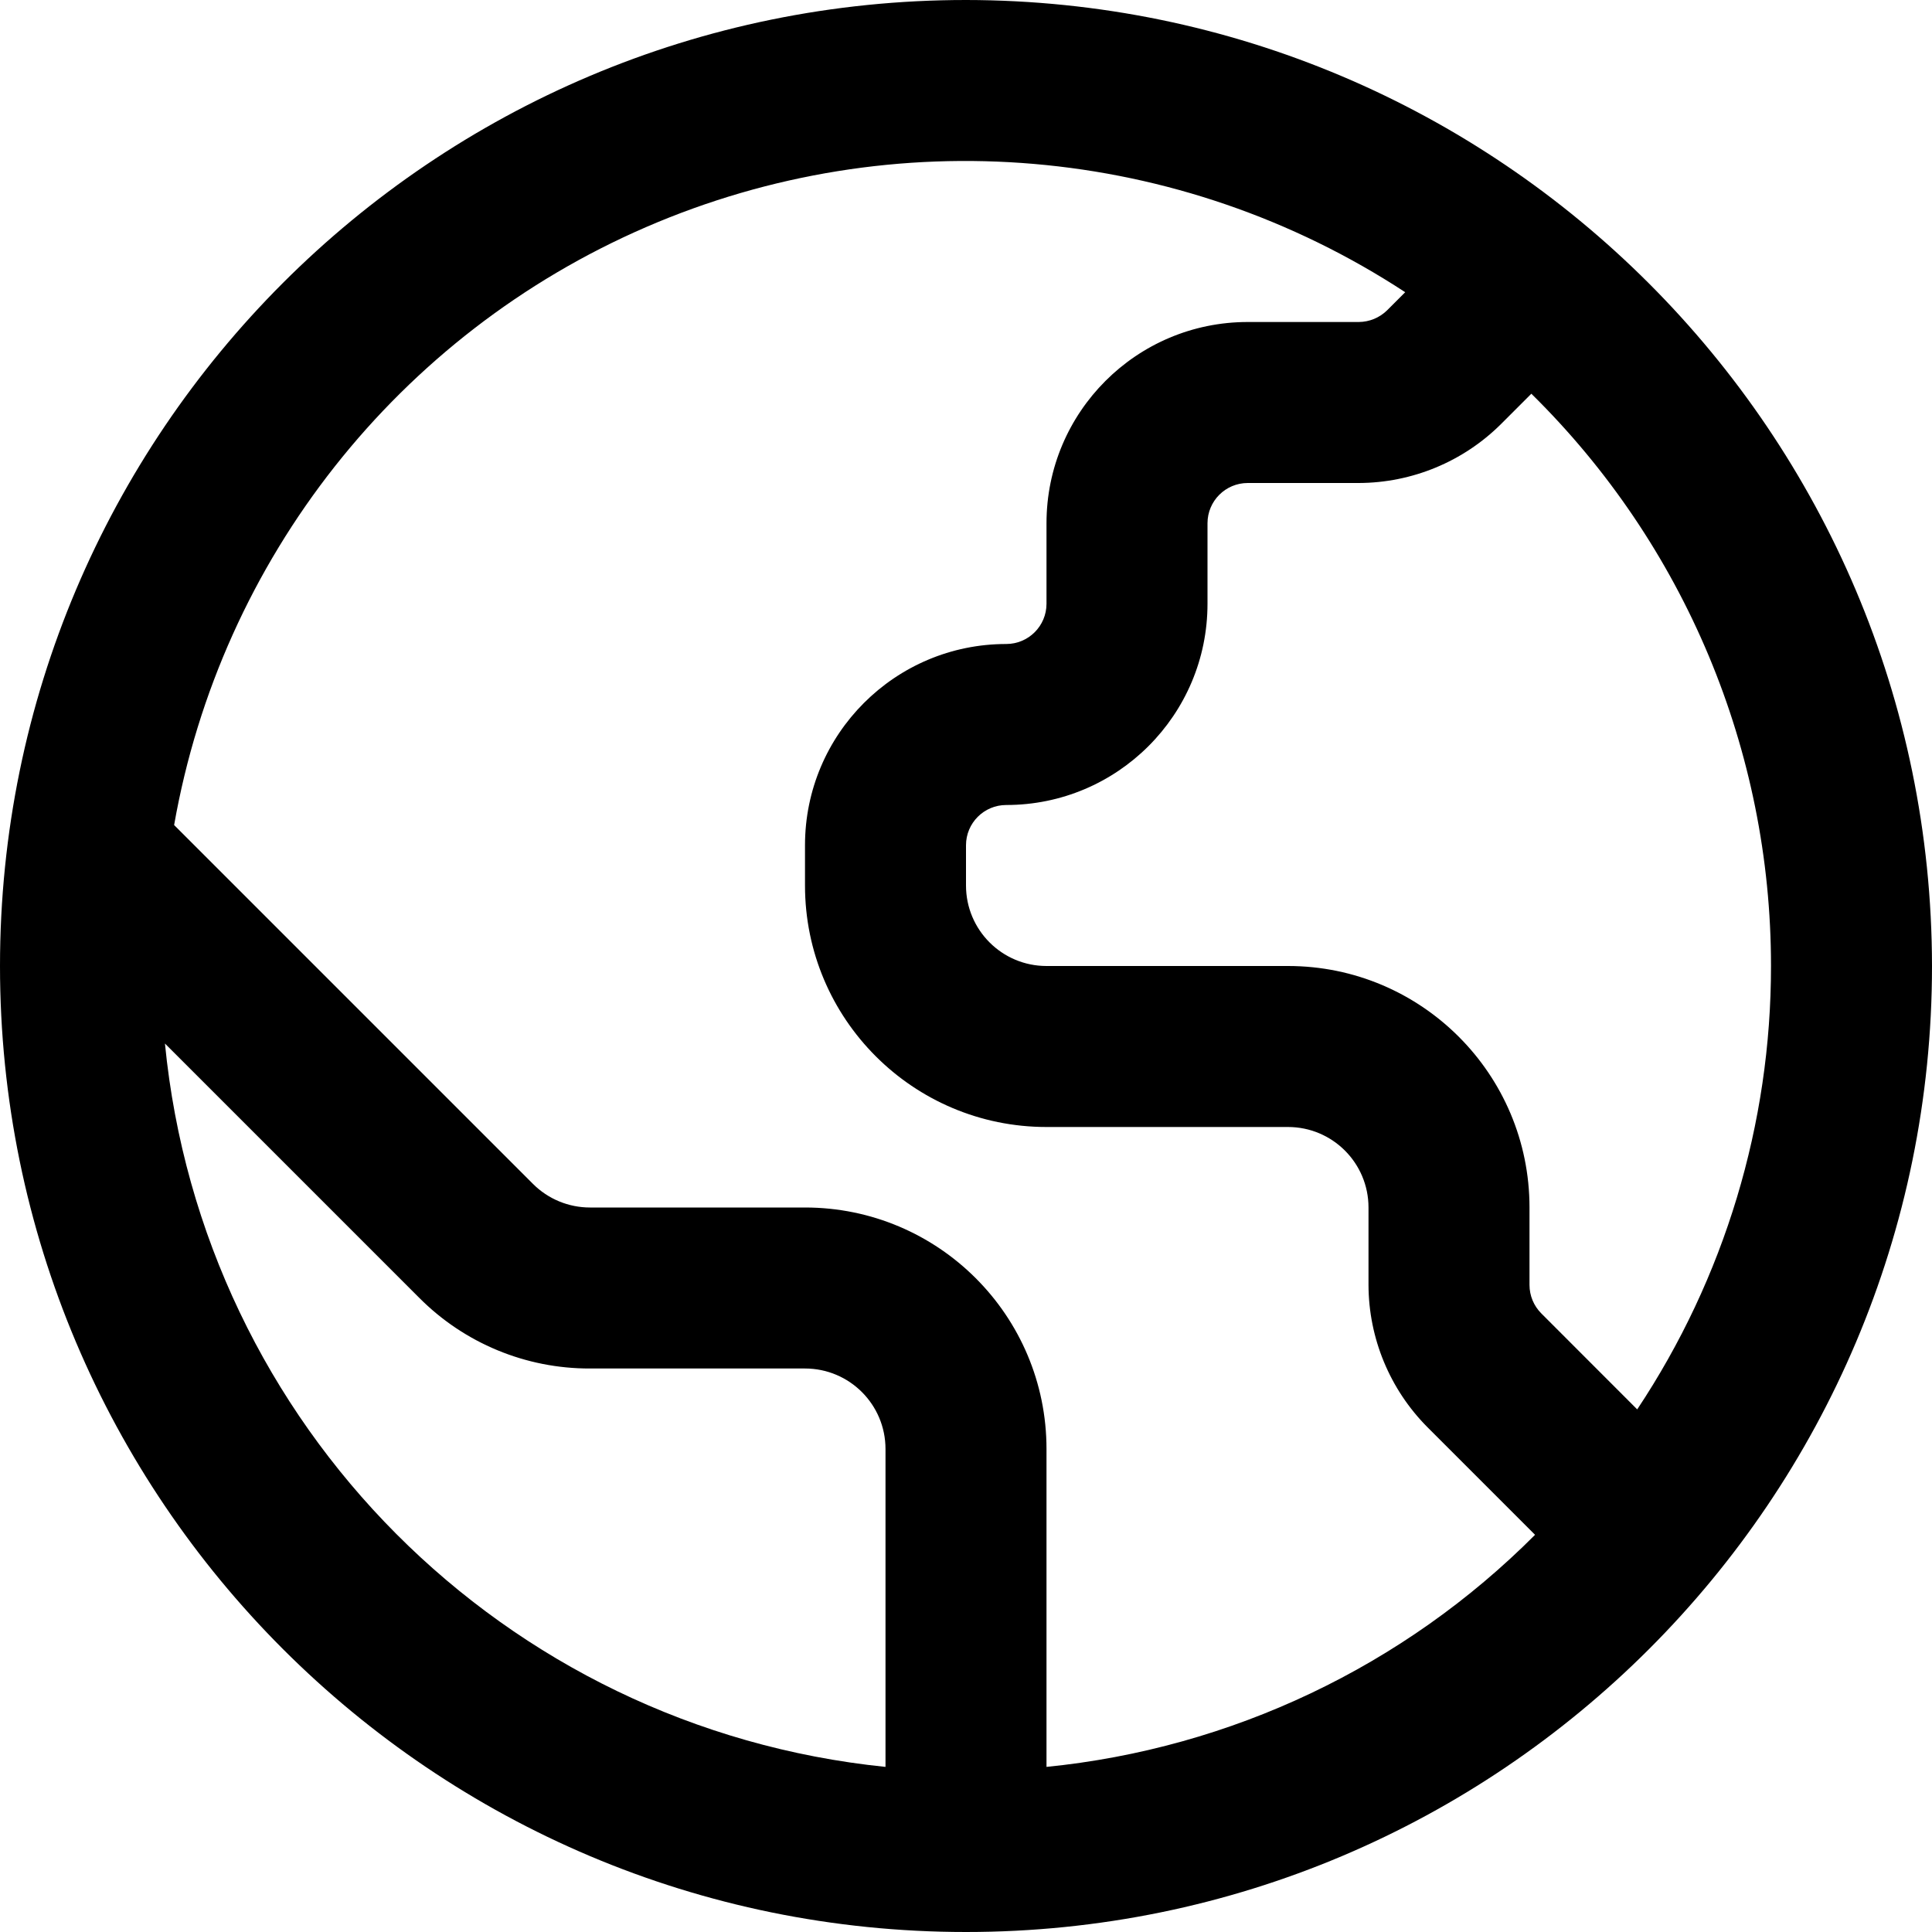
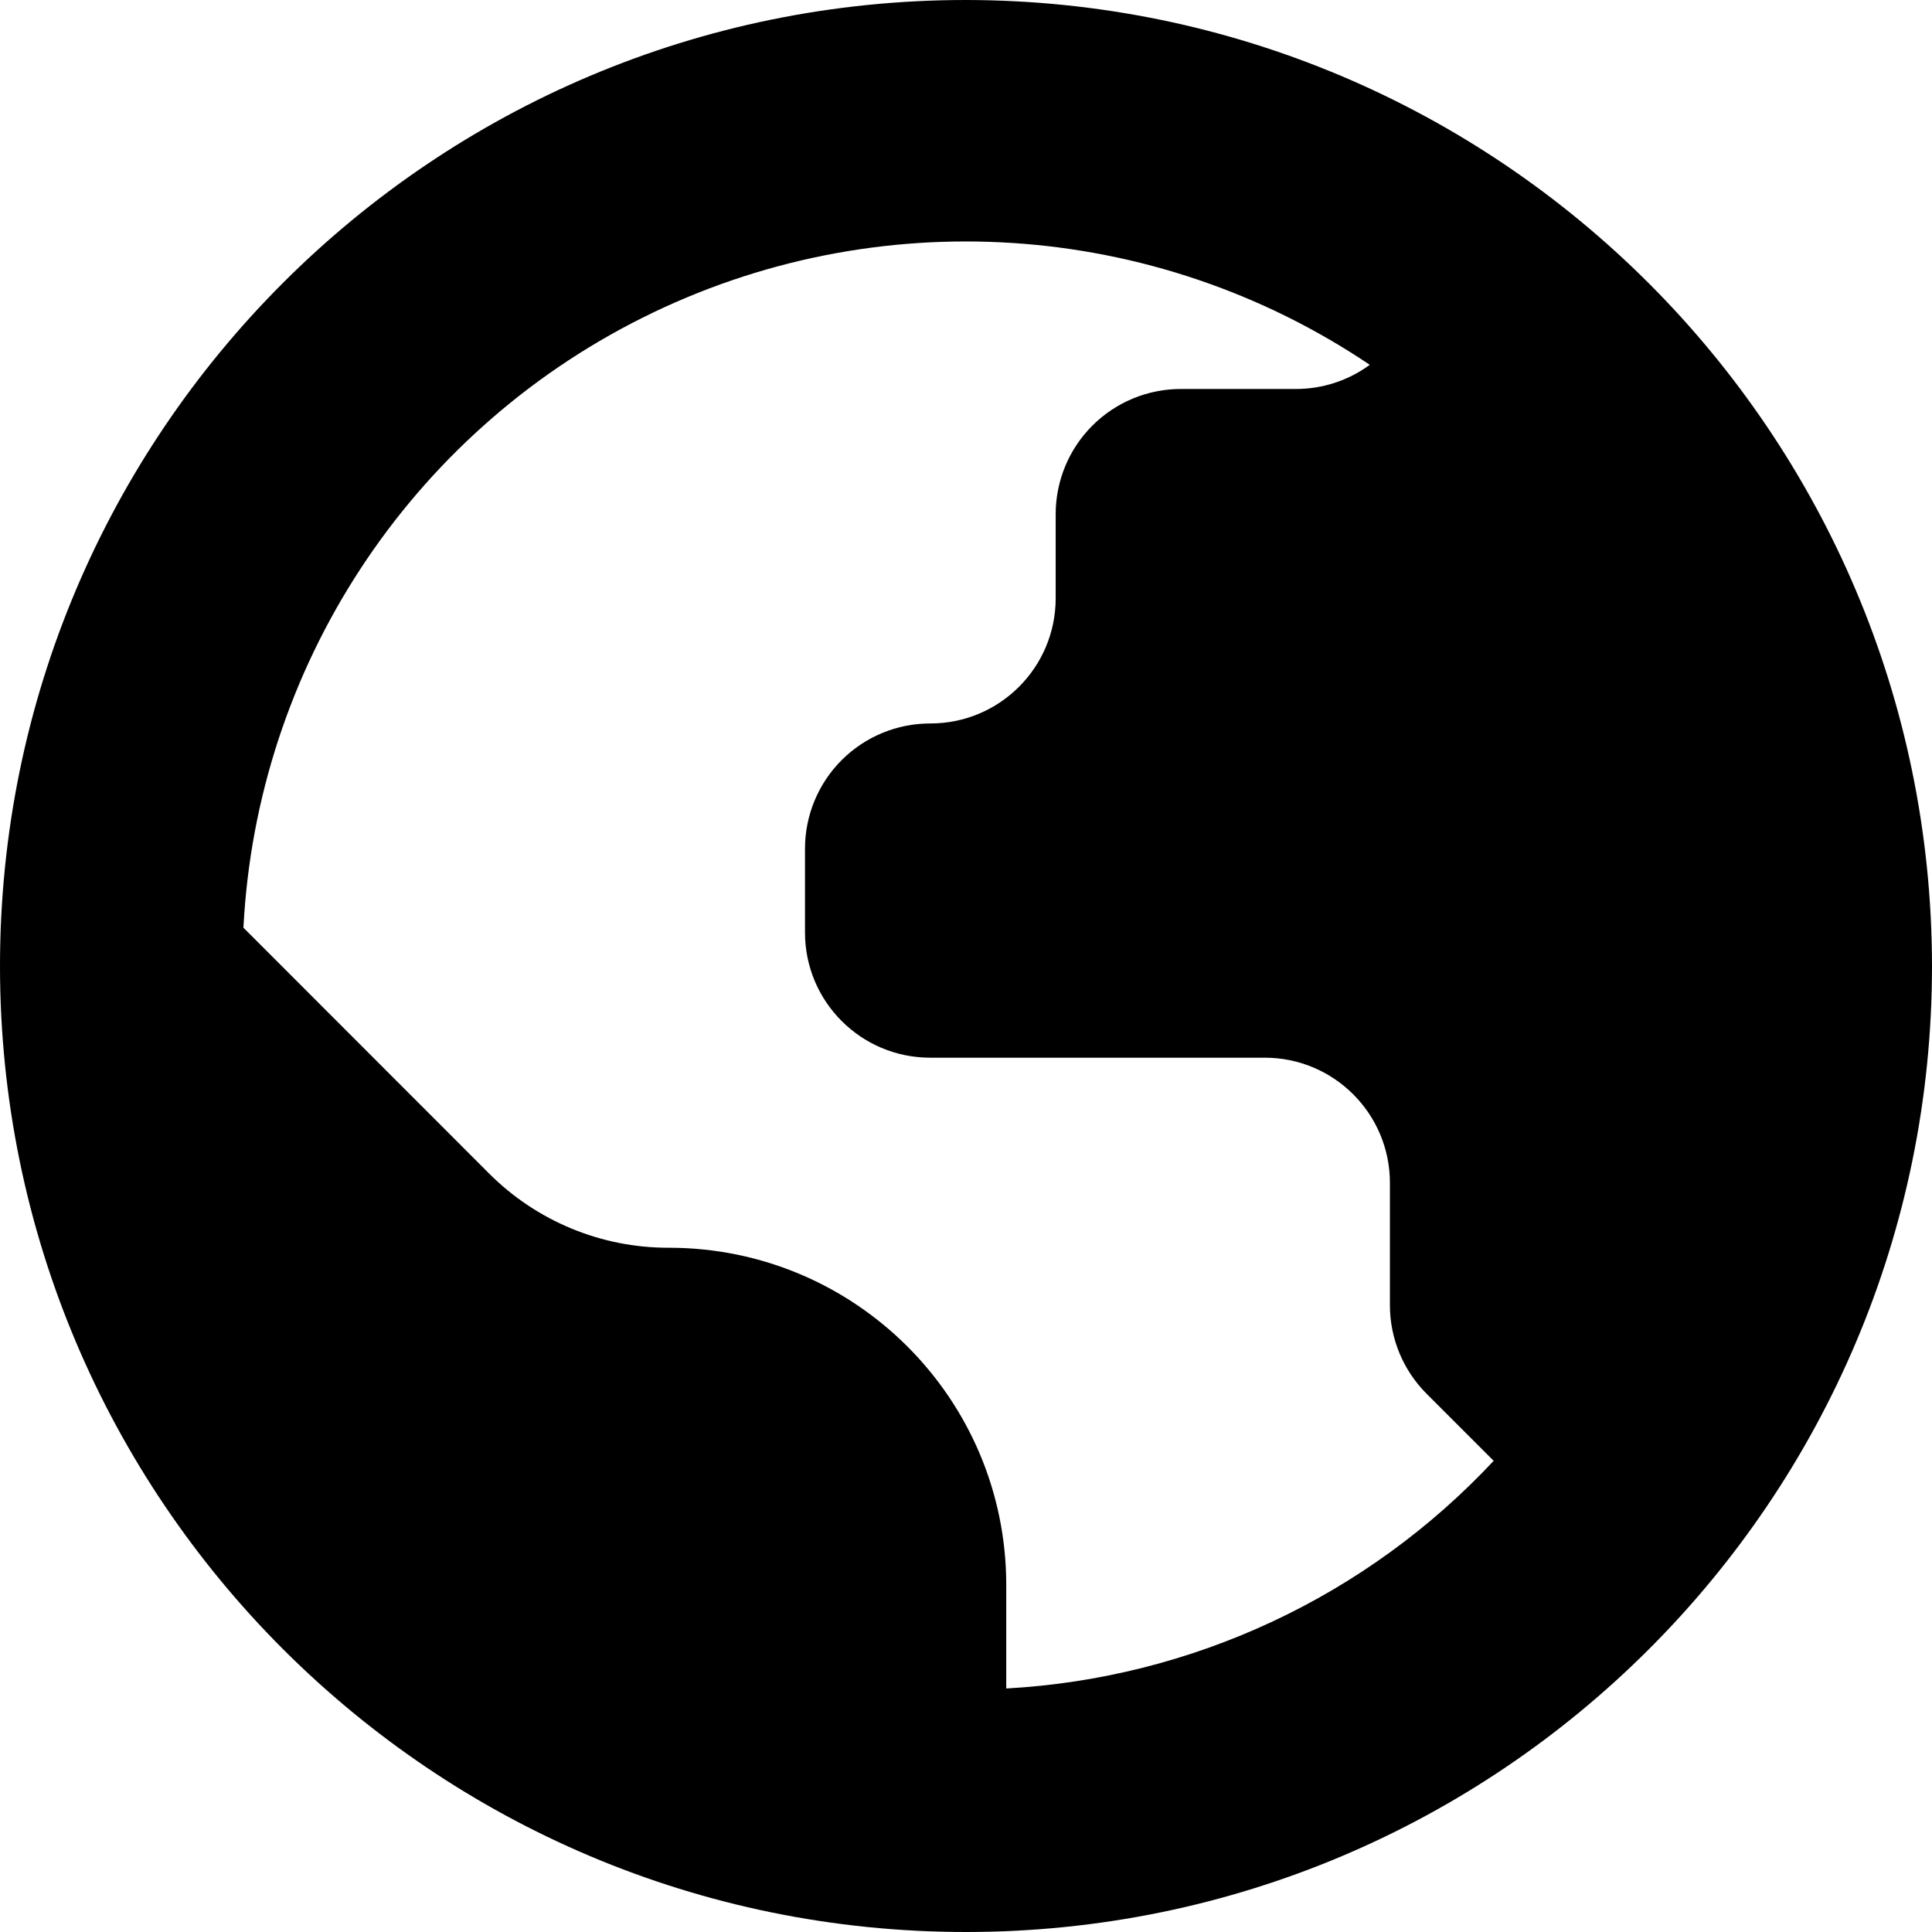
- <svg xmlns="http://www.w3.org/2000/svg" id="Outline" viewBox="0 0 24 24" width="512" height="512">
-   <path d="M12,0A12,12,0,1,0,24,12,12.013,12.013,0,0,0,12,0ZM22,12a9.938,9.938,0,0,1-1.662,5.508l-1.192-1.193A.5.5,0,0,1,19,15.962V15a3,3,0,0,0-3-3H13a1,1,0,0,1-1-1v-.5a.5.5,0,0,1,.5-.5A2.5,2.5,0,0,0,15,7.5v-1a.5.5,0,0,1,.5-.5h1.379a2.516,2.516,0,0,0,1.767-.732l.377-.377A9.969,9.969,0,0,1,22,12Zm-19.951.963,3.158,3.158A2.978,2.978,0,0,0,7.329,17H10a1,1,0,0,1,1,1v3.949A10.016,10.016,0,0,1,2.049,12.963ZM13,21.949V18a3,3,0,0,0-3-3H7.329a1,1,0,0,1-.708-.293L2.163,10.249A9.978,9.978,0,0,1,17.456,3.63l-.224.224A.507.507,0,0,1,16.879,4H15.5A2.5,2.5,0,0,0,13,6.5v1a.5.5,0,0,1-.5.5A2.5,2.5,0,0,0,10,10.5V11a3,3,0,0,0,3,3h3a1,1,0,0,1,1,1v.962a2.516,2.516,0,0,0,.732,1.767l1.337,1.337A9.971,9.971,0,0,1,13,21.949Z" />
+ <svg xmlns="http://www.w3.org/2000/svg" id="Bold" viewBox="0 0 24 24" width="512" height="512">
+   <path d="M12,0A12,12,0,1,0,24,12,12.013,12.013,0,0,0,12,0Zm.5,20.975V19.69A4.19,4.19,0,0,0,8.31,15.5H8.3a3.143,3.143,0,0,1-2.223-.921L3.024,11.524A8.985,8.985,0,0,1,17.016,4.532a1.548,1.548,0,0,1-.913.3H14.669A1.555,1.555,0,0,0,13.114,6.39V7.432a1.555,1.555,0,0,1-1.555,1.555h0A1.555,1.555,0,0,0,10,10.542v1.042a1.555,1.555,0,0,0,1.555,1.555h4.156a1.555,1.555,0,0,1,1.555,1.555v1.52a1.555,1.555,0,0,0,.456,1.1l.833.833A8.964,8.964,0,0,1,12.5,20.975Z" />
</svg>
